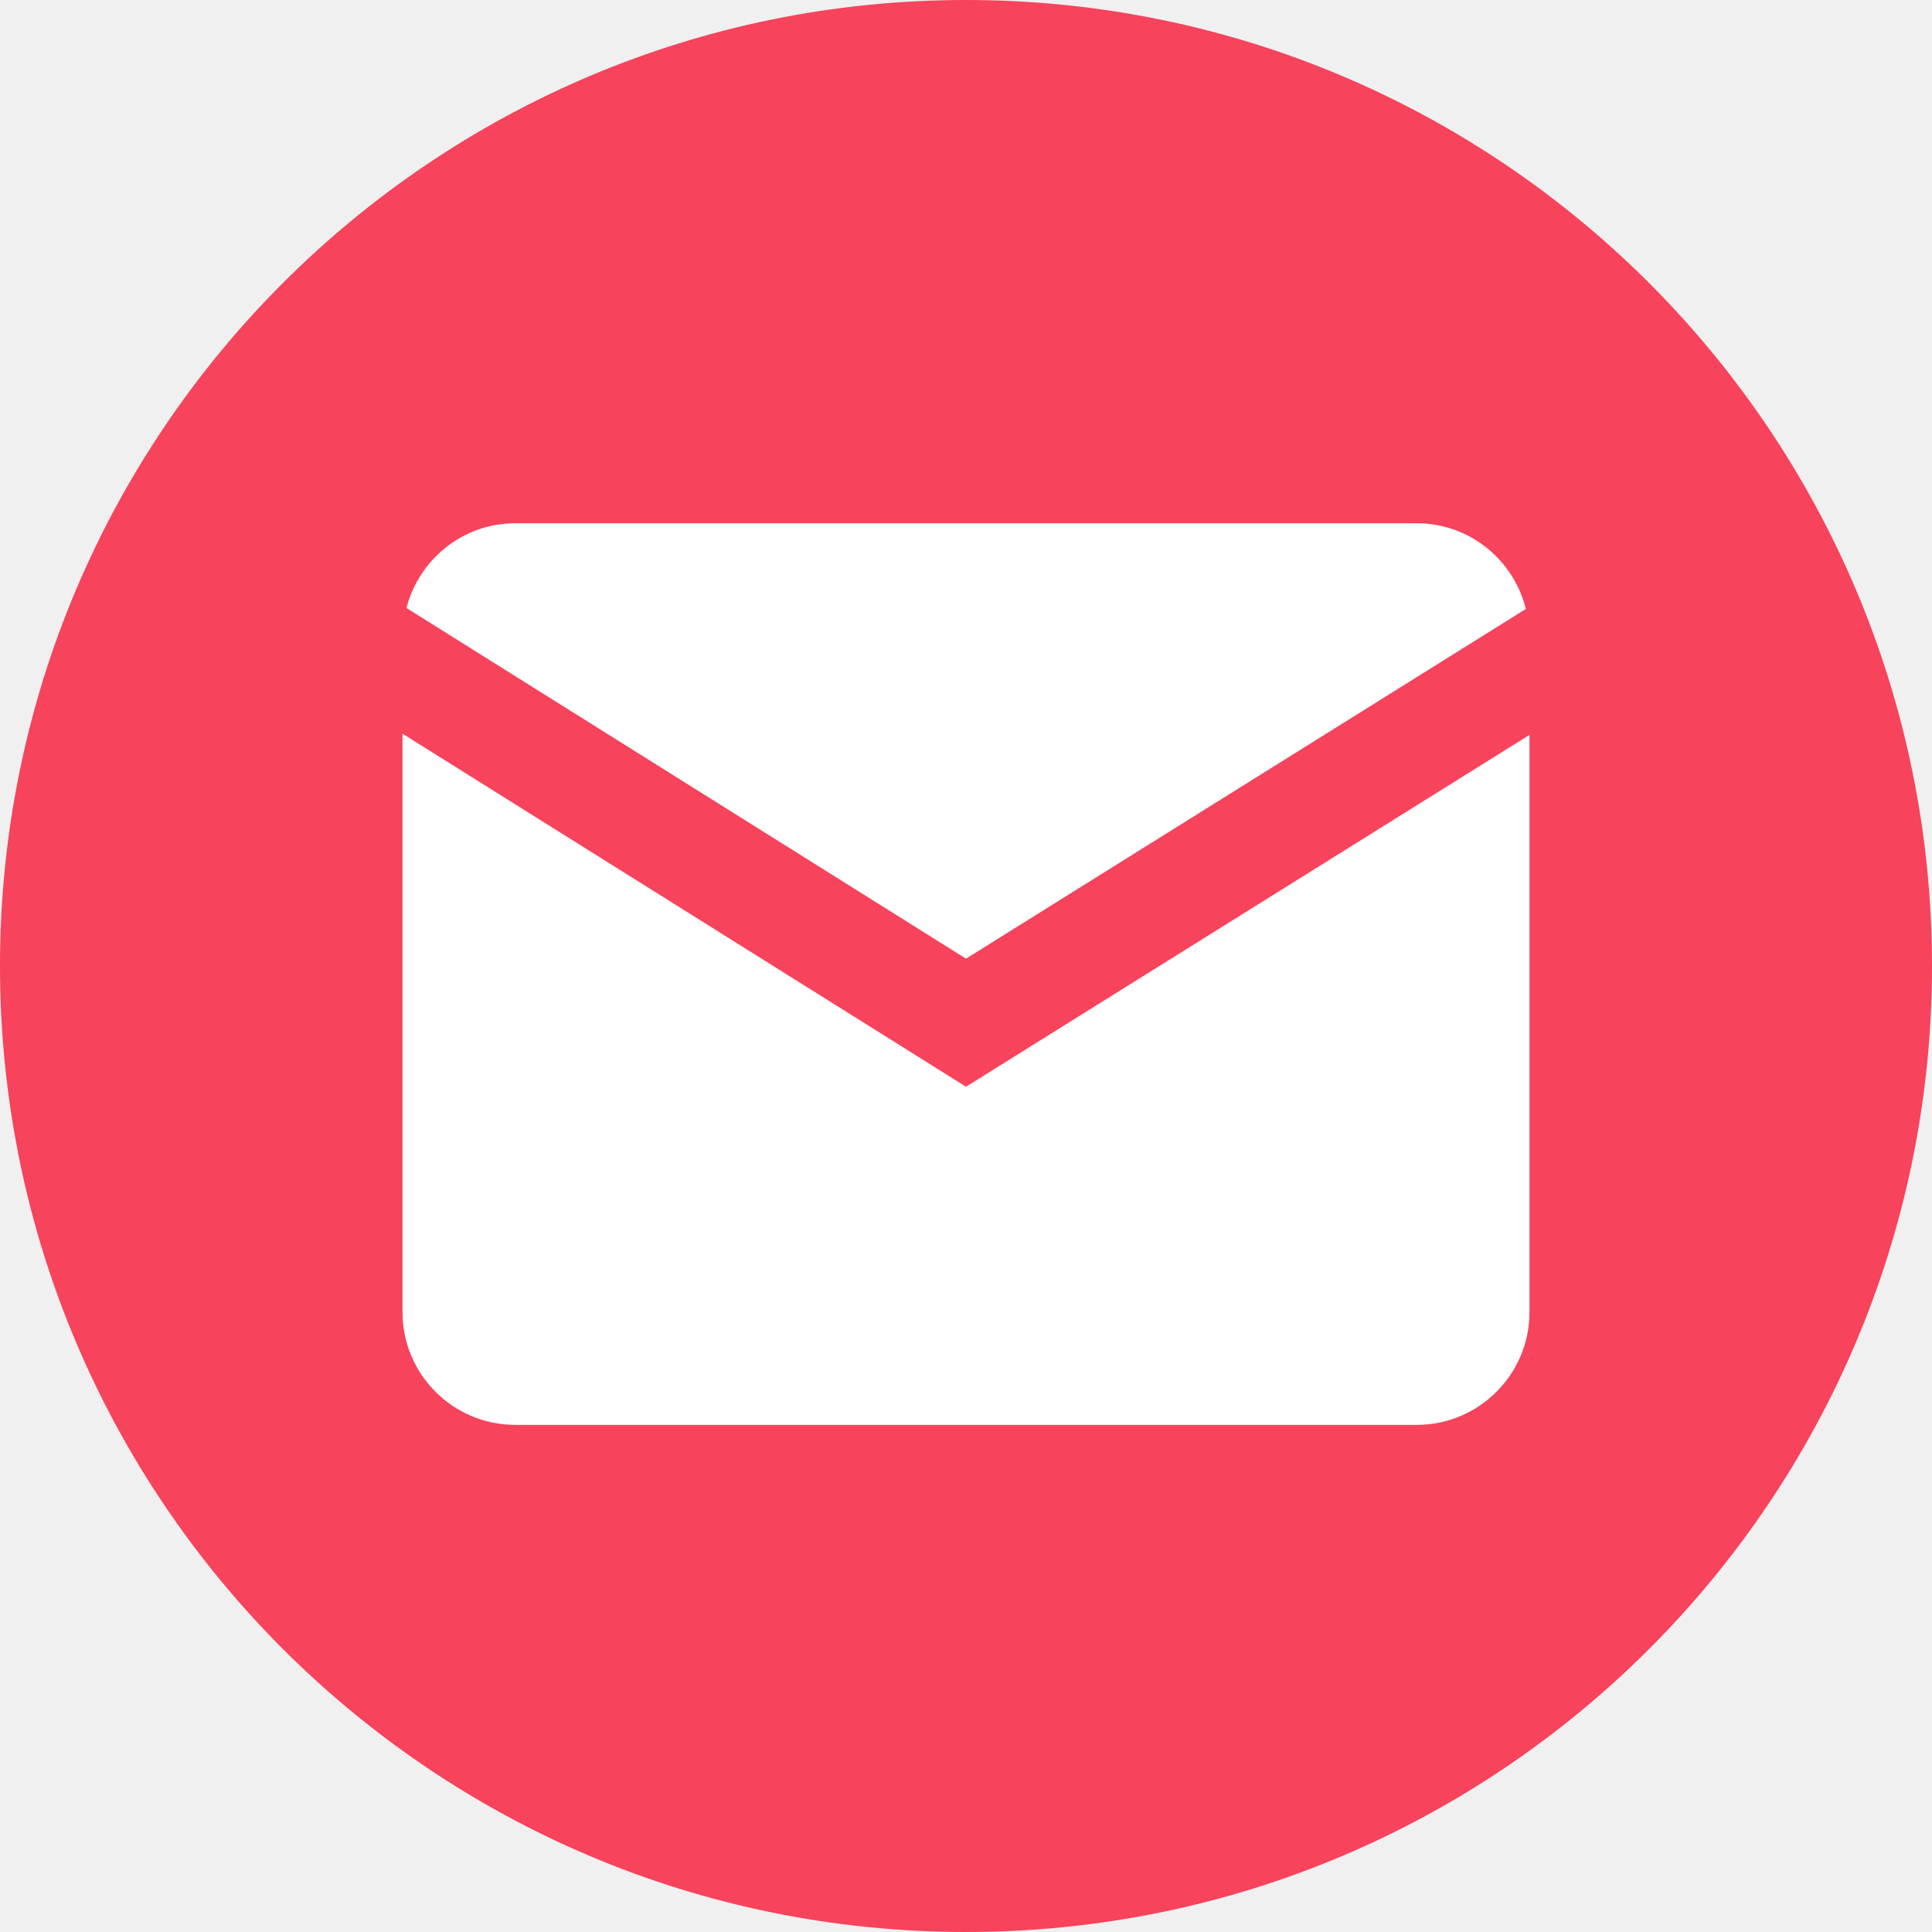
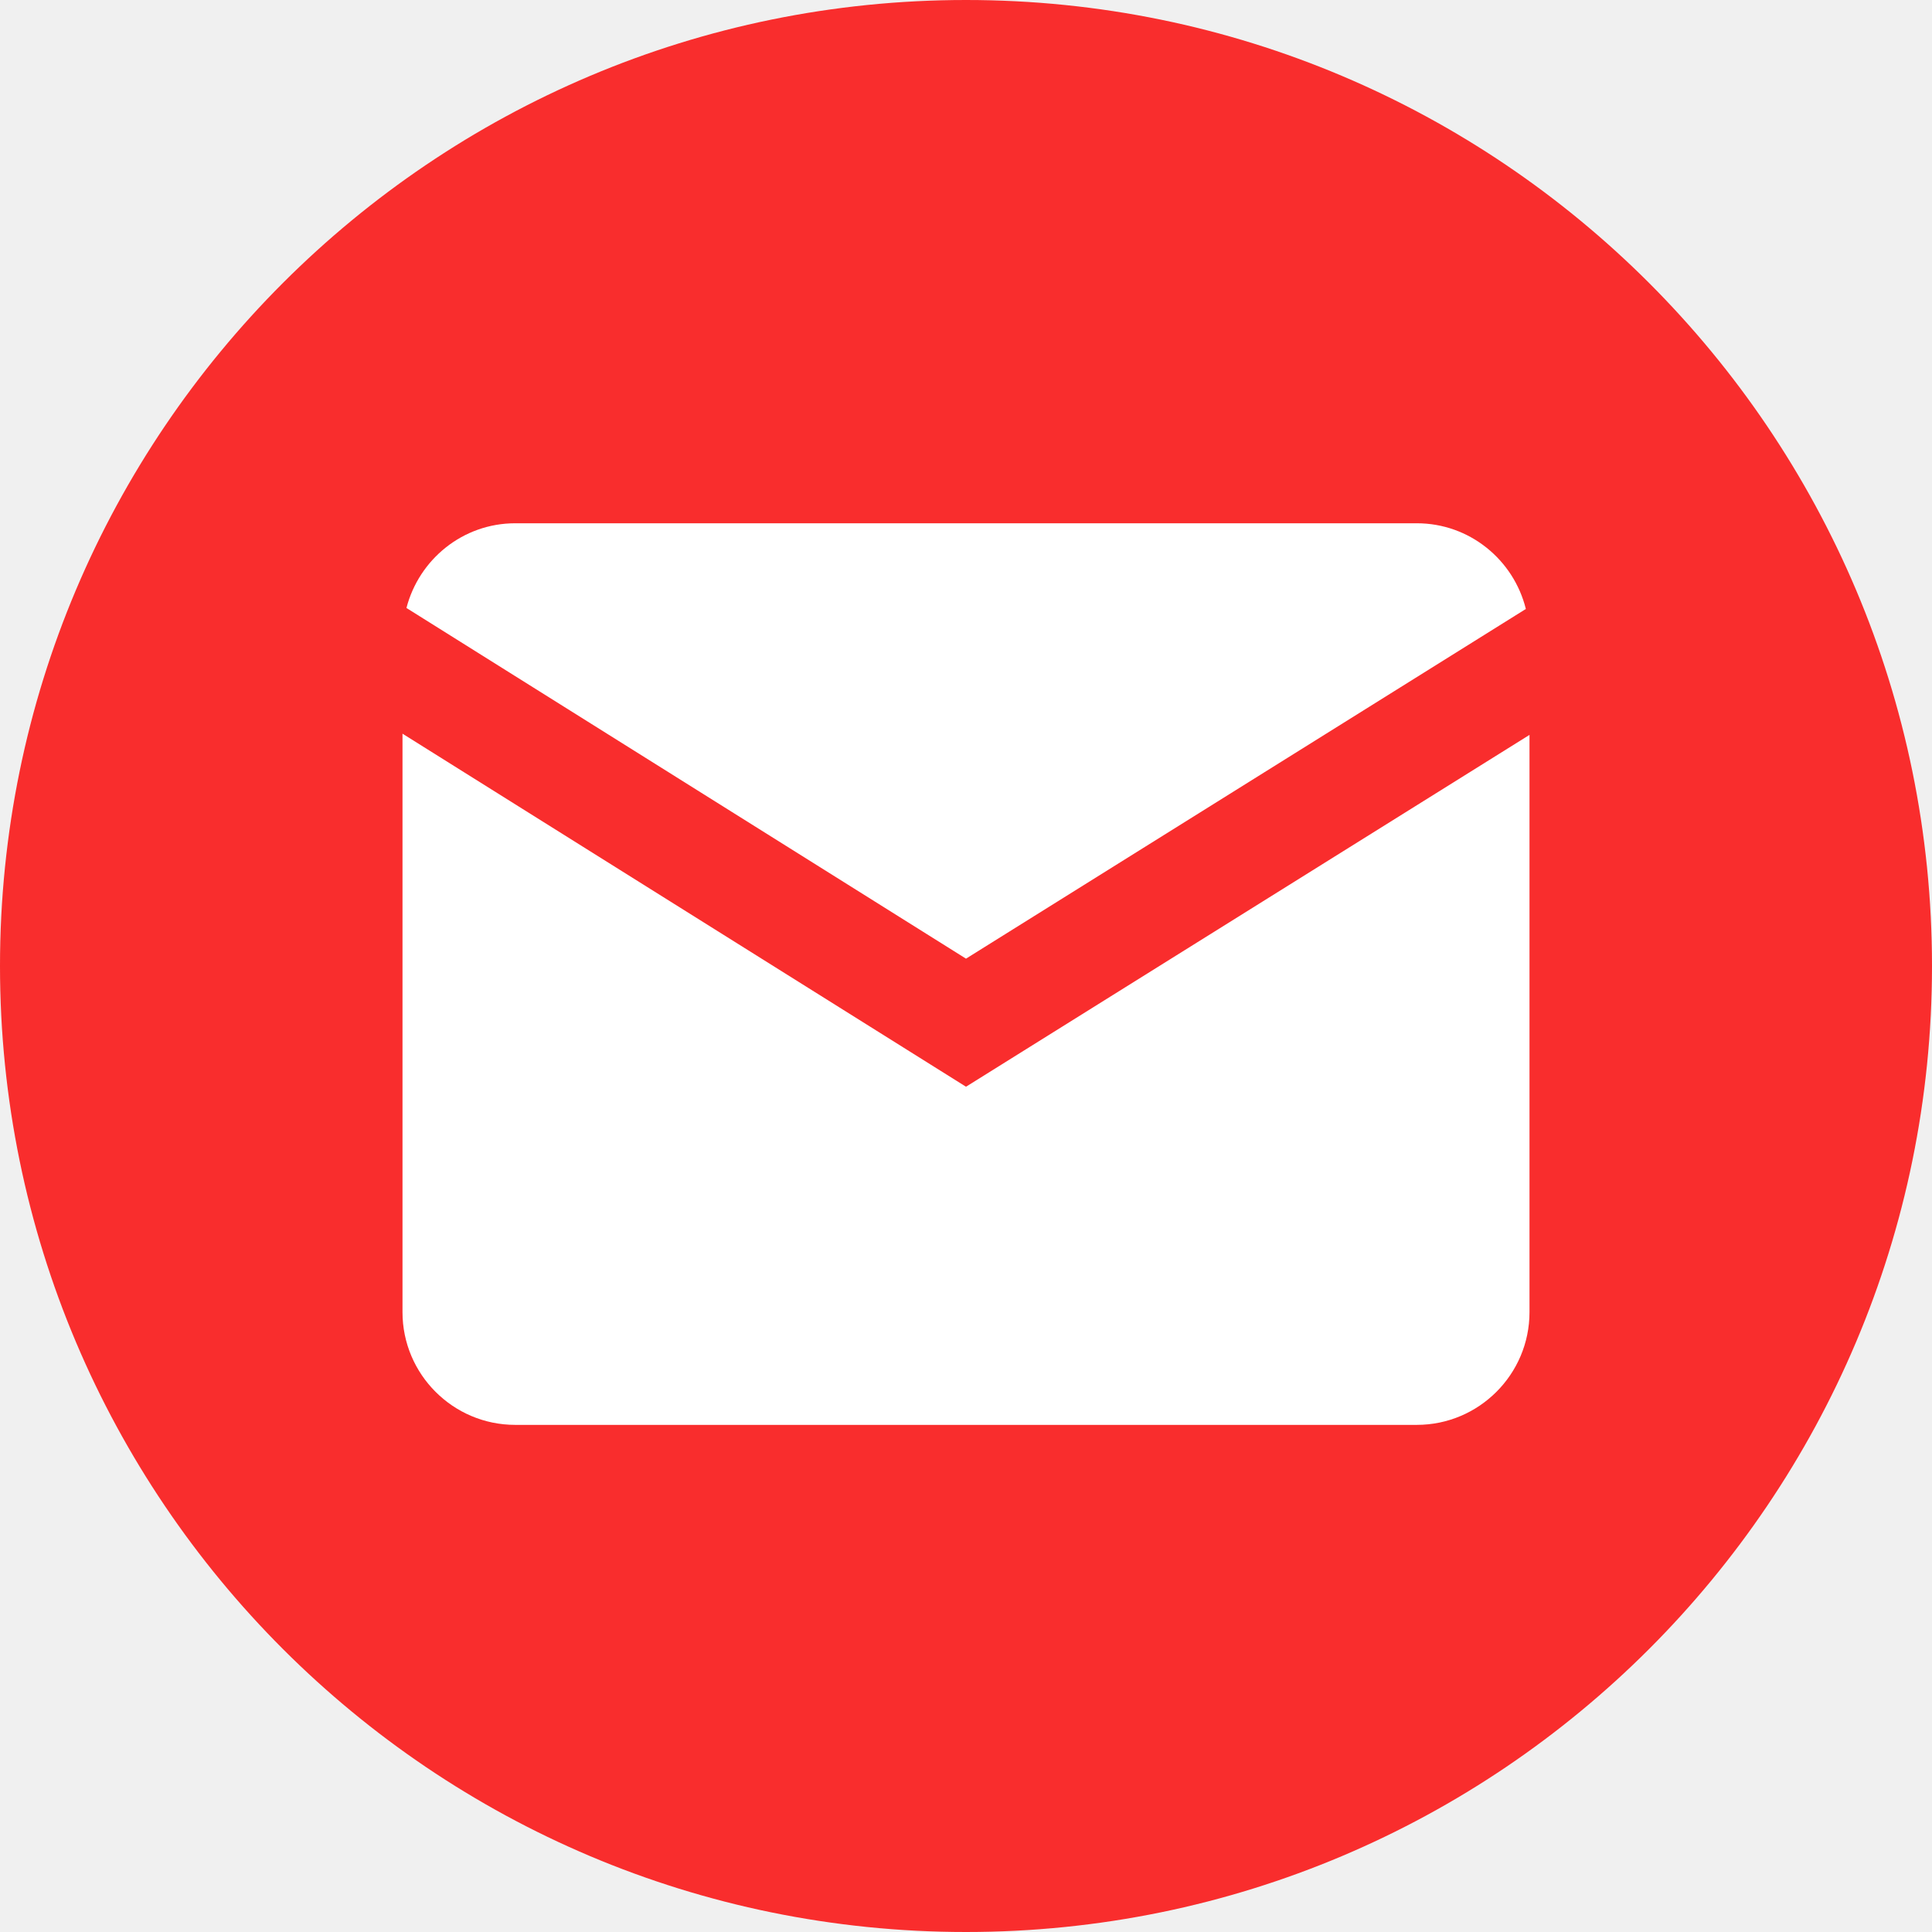
<svg xmlns="http://www.w3.org/2000/svg" width="45" height="45" viewBox="0 0 45 45" fill="none">
-   <path d="M22.5 45C34.926 45 45 34.926 45 22.5C45 10.074 34.926 0 22.5 0C10.074 0 0 10.074 0 22.5C0 34.926 10.074 45 22.5 45Z" fill="#F7435C" />
+   <path d="M22.5 45C34.926 45 45 34.926 45 22.5C45 10.074 34.926 0 22.5 0C10.074 0 0 10.074 0 22.5C0 34.926 10.074 45 22.5 45Z" fill="#f92d2d" />
  <path d="M12 12.188C10.779 12.188 9.759 13.031 9.467 14.161L22.5 22.329L35.54 14.184C35.257 13.041 34.23 12.188 33 12.188H12ZM9.375 17.089V30.562C9.375 32.01 10.552 33.188 12 33.188H33C34.448 33.188 35.625 32.01 35.625 30.562V17.117L22.5 25.312L9.375 17.089Z" fill="white" />
</svg>
